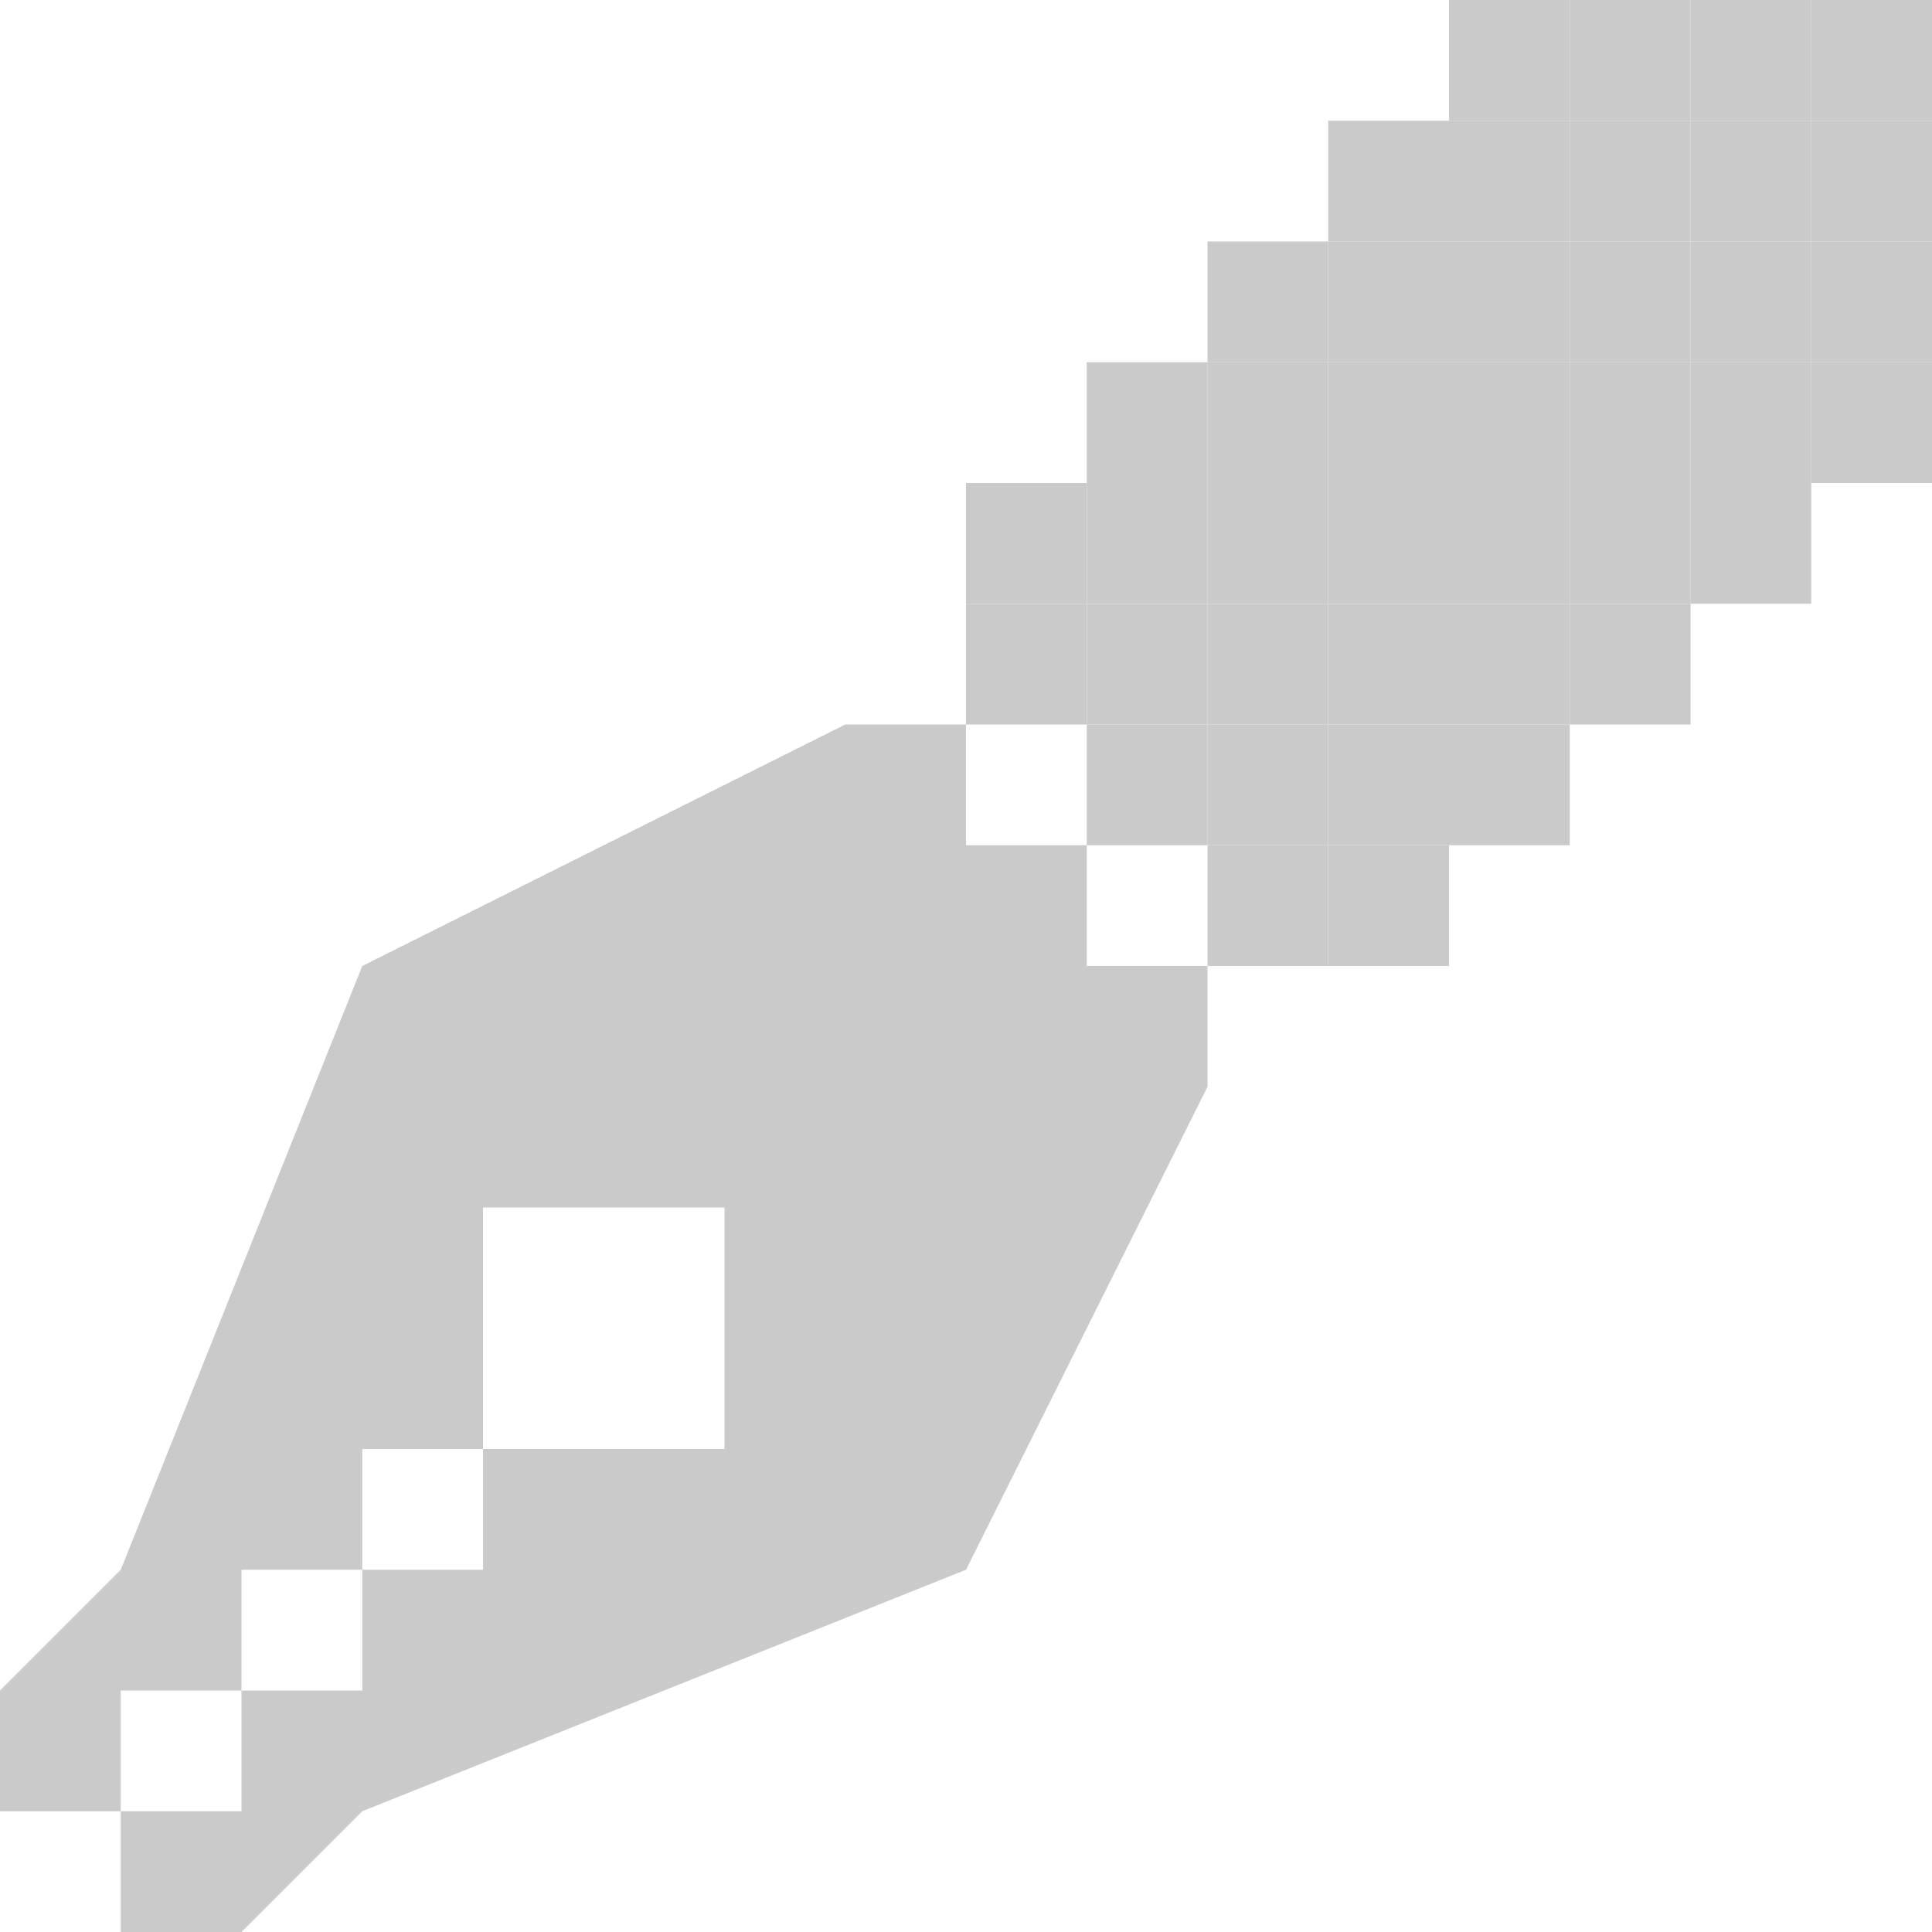
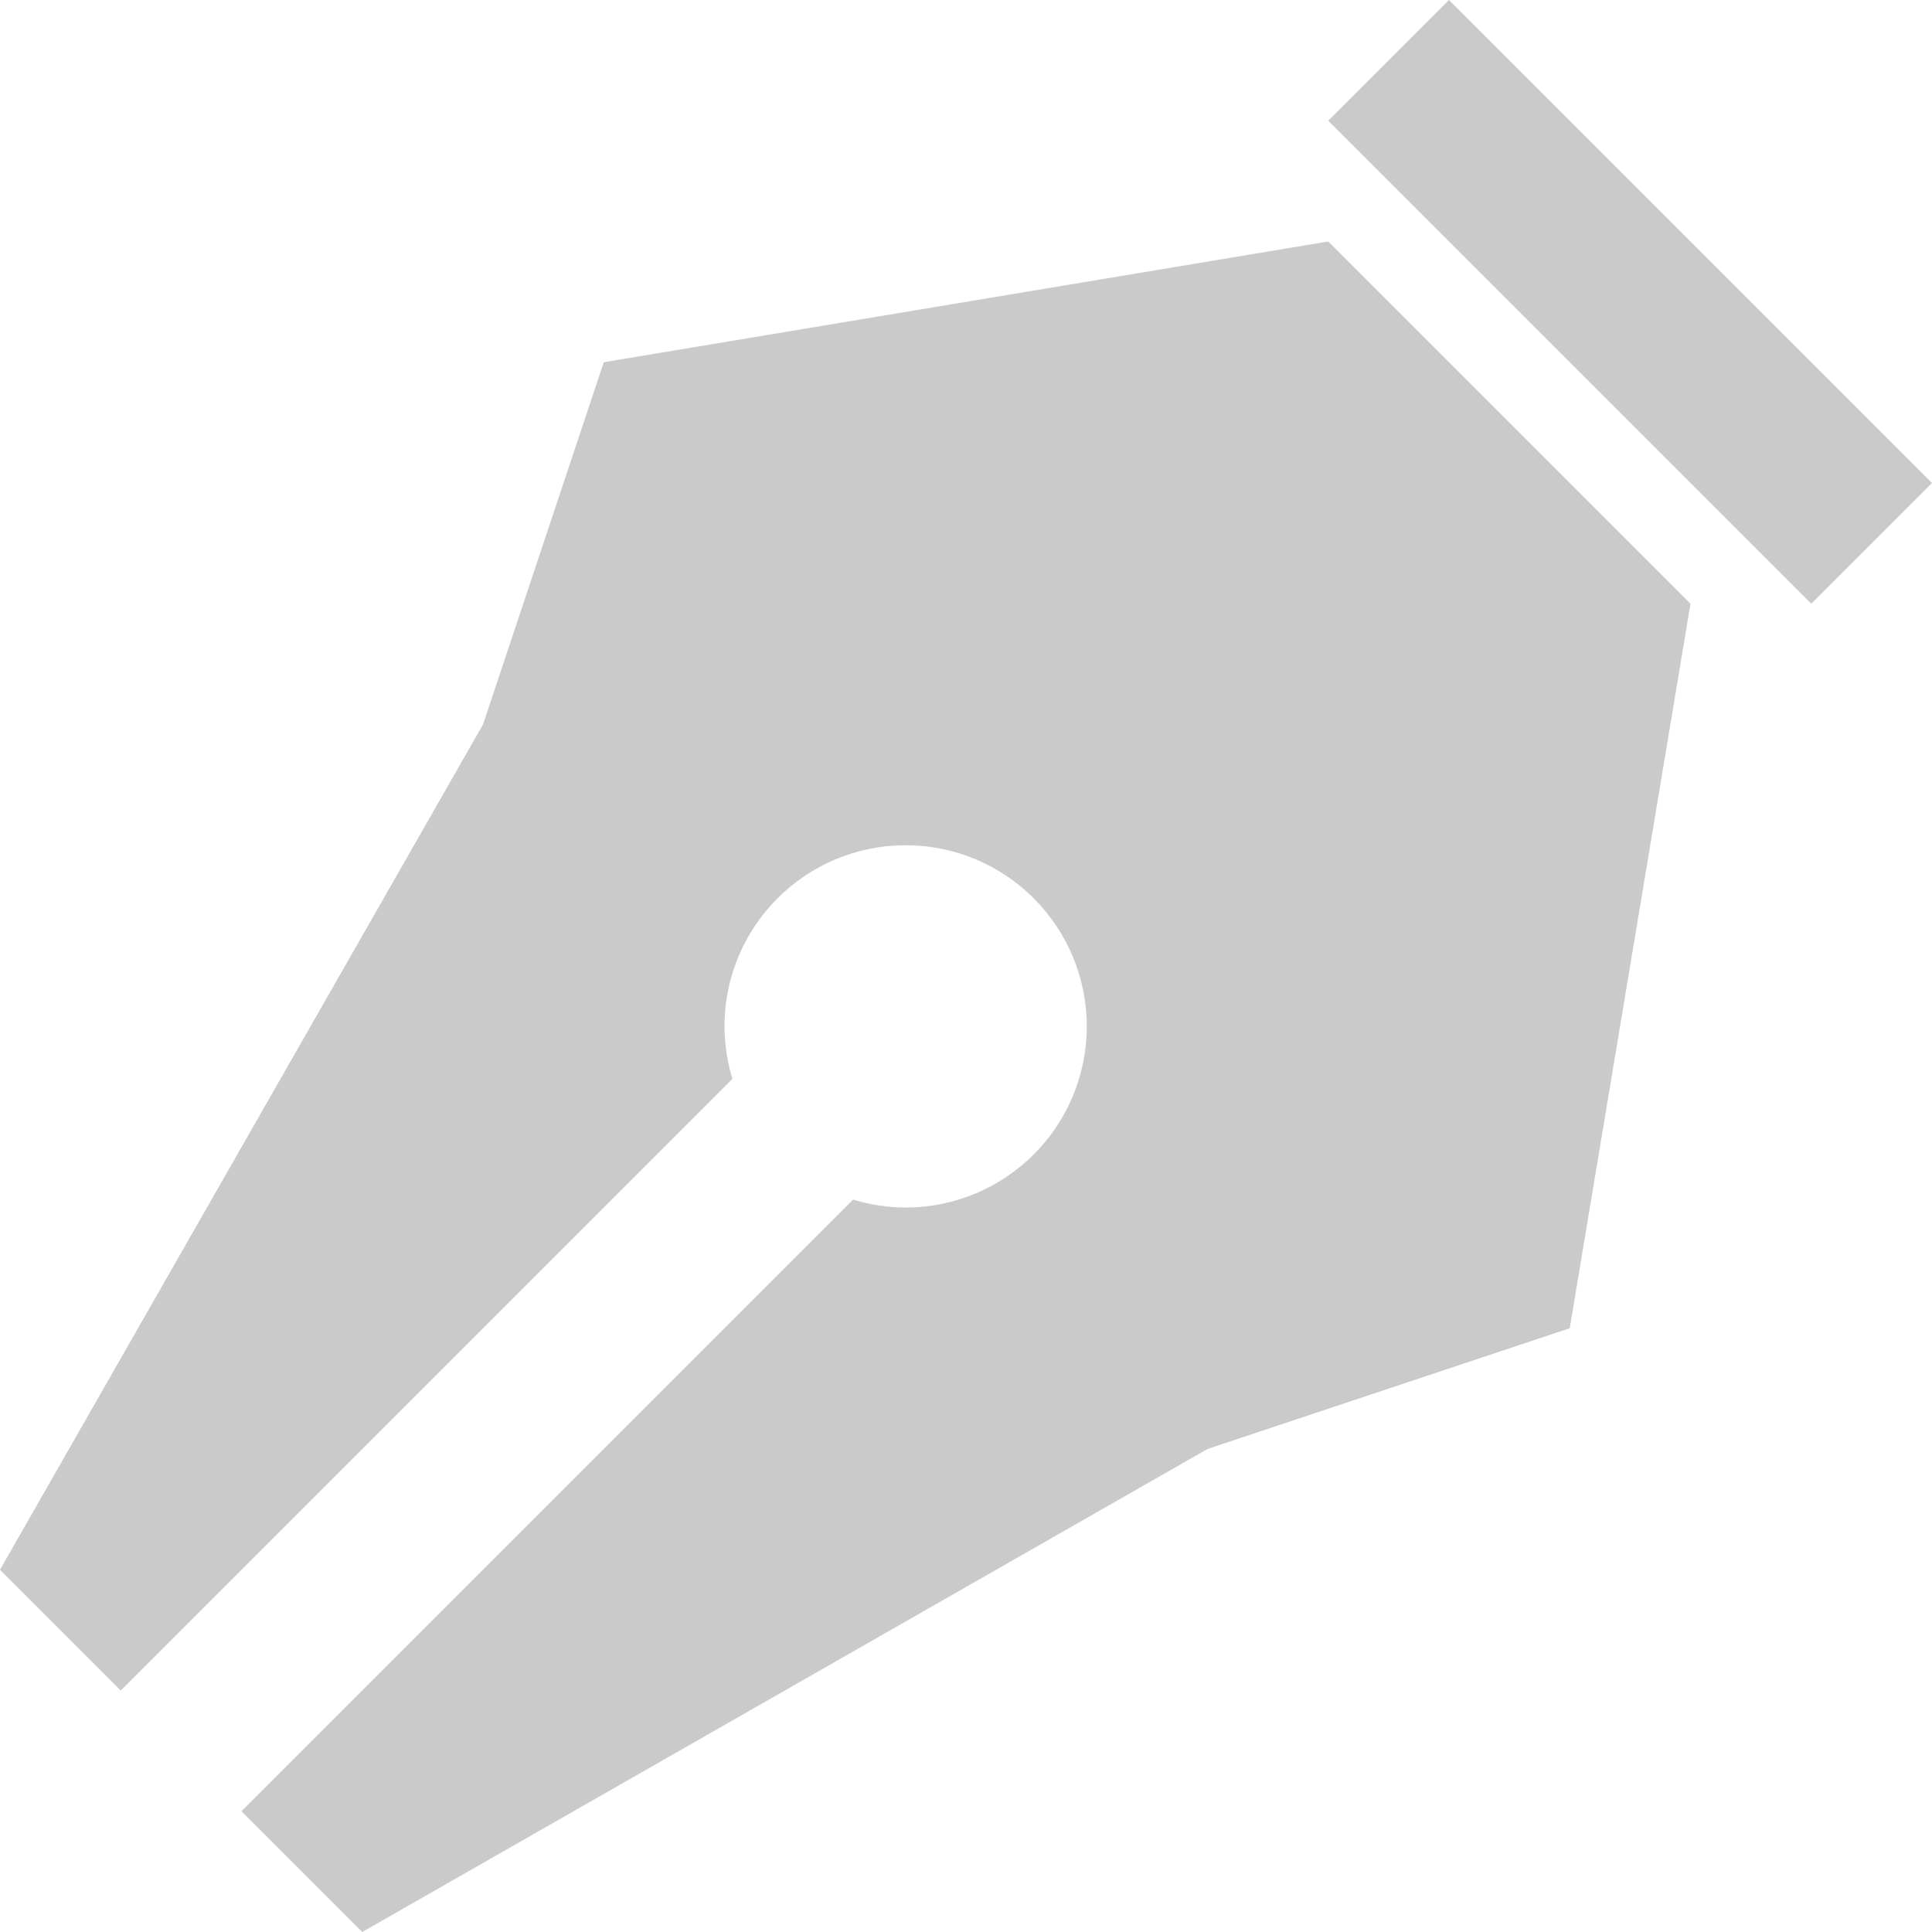
<svg xmlns="http://www.w3.org/2000/svg" width="32" height="32" viewBox="0 0 32 32" id="svg2" version="1.1">
-   <defs id="defs4">
-     <filter style="color-interpolation-filters:sRGB;" id="filter4280">
-       <feFlood flood-opacity="0.498" flood-color="rgb(0,0,0)" result="flood" id="feFlood4282" />
-       <feComposite in="flood" in2="SourceGraphic" operator="in" result="composite1" id="feComposite4284" />
-       <feGaussianBlur in="composite1" stdDeviation="0" result="blur" id="feGaussianBlur4286" />
-       <feOffset dx="2.77556e-017" dy="-2" result="offset" id="feOffset4288" />
-       <feComposite in="SourceGraphic" in2="offset" operator="over" result="composite2" id="feComposite4290" />
-     </filter>
-     <filter style="color-interpolation-filters:sRGB;" id="filter5596">
-       <feFlood flood-opacity="0.502" flood-color="rgb(0,0,0)" result="flood" id="feFlood5598" />
-       <feComposite in="flood" in2="SourceGraphic" operator="in" result="composite1" id="feComposite5600" />
-       <feGaussianBlur in="composite1" stdDeviation="0" result="blur" id="feGaussianBlur5602" />
-       <feOffset dx="2.77556e-017" dy="-2" result="offset" id="feOffset5604" />
-       <feComposite in="SourceGraphic" in2="offset" operator="over" result="composite2" id="feComposite5606" />
-     </filter>
-   </defs>
+   <defs id="defs4" />
  <g id="layer3" style="display:none">
    <path style="opacity:1;fill:#cacaca;fill-opacity:1;stroke:none;stroke-width:2;stroke-linecap:square;stroke-linejoin:miter;stroke-miterlimit:4;stroke-dasharray:none;stroke-dashoffset:1;stroke-opacity:1" d="m 19.64,21.609 c 0.481,4.392 -4.56,6.993 -6.44,7.675 -3.31,1.201 -10.14,0.675 -13.104,-0.82 -0.679,-0.492 5.366,-1.494 5.982,-5.018 0.379,-2.166 1.28,-7.586 6.025,-8.244 3.962,-0.549 7.166,3.025 7.536,6.407 z" id="path4171" />
    <path style="fill:#cacaca;fill-opacity:1;fill-rule:evenodd;stroke:none;stroke-width:1px;stroke-linecap:butt;stroke-linejoin:miter;stroke-opacity:1" d="m 15.207,13.937 c 2.334,0.387 4.896,2.566 5.386,4.578 0.277,0.943 2.615,-1.018 2.26,-2.368 -1.261,-2.782 -3.97,-4.681 -6.408,-4.596 -0.881,0.014 -1.95,2.341 -1.237,2.386 z" id="path4174" />
    <path style="display:inline;fill:#cacaca;fill-opacity:1;fill-rule:evenodd;stroke:none;stroke-width:1px;stroke-linecap:butt;stroke-linejoin:miter;stroke-opacity:1" d="m 18.434,9.759 c 2.334,0.387 5.223,2.765 5.713,4.777 0.277,0.943 8.63,-7.846 8.275,-9.196 C 33.503,-2.878 32,-6e-7 24.511,-0.405 22.127,-0.259 17.722,9.714 18.434,9.759 Z" id="path4174-3" />
    <g style="display:inline" id="g4261-8-5" transform="translate(0,6)" />
  </g>
  <g style="display:none;opacity:0.196" id="g4152">
    <g transform="translate(0,6)" id="g4160" style="display:inline" />
    <path d="m 11.219,15.892 c -4.266,0.924 -5.88,4.762 -5.76,7.676 0.129,3.143 -3.249,5.634 -5.371,6.065 2.885,2.291 7.106,2.633 10.92,1.858 5.582,-1.134 9.383,-5.487 8.367,-10.491 -0.763,-3.759 -3.974,-6.014 -8.155,-5.108 z" id="path6" style="fill:#cacaca" />
    <path style="display:inline;fill:#cacaca;fill-opacity:1;fill-rule:evenodd;stroke:none;stroke-width:1px;stroke-linecap:butt;stroke-linejoin:miter;stroke-opacity:1" d="m 15.42,13.92 c 2.334,0.387 4.896,2.566 5.386,4.578 0.277,0.943 2.615,-1.018 2.26,-2.368 -1.261,-2.782 -3.97,-4.681 -6.408,-4.596 -0.881,0.014 -1.95,2.341 -1.237,2.386 z" id="path4174-1" />
    <path style="display:inline;fill:#cacaca;fill-opacity:1;fill-rule:evenodd;stroke:none;stroke-width:1px;stroke-linecap:butt;stroke-linejoin:miter;stroke-opacity:1" d="m 18.647,9.742 c 2.334,0.387 5.223,2.765 5.713,4.777 0.277,0.943 8.63,-7.846 8.275,-9.196 1.081,-8.218 -0.422,-5.34 -7.911,-5.745 -2.384,0.147 -6.789,10.119 -6.077,10.165 z" id="path4174-3-9" />
  </g>
  <g id="layer1" style="opacity:1">
-     <path style="opacity:1;fill:#cacaca;fill-opacity:1;stroke:none;stroke-width:4;stroke-linecap:square;stroke-linejoin:miter;stroke-miterlimit:4;stroke-dasharray:none;stroke-dashoffset:0;stroke-opacity:1" d="M 14 12 L 6 16 L 2 26 L 0 28 L 0 30 L 2 30 L 2 28 L 4 28 L 4 26 L 6 26 L 6 24 L 8 24 L 8 22 L 8 20 L 10 20 L 12 20 L 12 22 L 12 24 L 10 24 L 8 24 L 8 26 L 6 26 L 6 28 L 4 28 L 4 30 L 2 30 L 2 32 L 4 32 L 6 30 L 16 26 L 20 18 L 20 16 L 18 16 L 18 14 L 16 14 L 16 12 L 14 12 z " id="rect4156" />
-     <rect style="opacity:1;fill:#cacaca;fill-opacity:1;stroke:none;stroke-width:4;stroke-linecap:square;stroke-linejoin:miter;stroke-miterlimit:4;stroke-dasharray:none;stroke-dashoffset:0;stroke-opacity:1" id="rect4156-49-4" width="2" height="2" x="20" y="12" rx="3.3546499e-008" ry="3.3546499e-008" />
-     <rect style="opacity:1;fill:#cacaca;fill-opacity:1;stroke:none;stroke-width:4;stroke-linecap:square;stroke-linejoin:miter;stroke-miterlimit:4;stroke-dasharray:none;stroke-dashoffset:0;stroke-opacity:1" id="rect4156-63-39" width="2" height="2" x="18" y="10" rx="3.3546499e-008" ry="3.3546499e-008" />
-     <rect style="opacity:1;fill:#cacaca;fill-opacity:1;stroke:none;stroke-width:4;stroke-linecap:square;stroke-linejoin:miter;stroke-miterlimit:4;stroke-dasharray:none;stroke-dashoffset:0;stroke-opacity:1" id="rect4156-49-6" width="2" height="2" x="22" y="10" rx="3.3546499e-008" ry="3.3546499e-008" />
-     <rect style="opacity:1;fill:#cacaca;fill-opacity:1;stroke:none;stroke-width:4;stroke-linecap:square;stroke-linejoin:miter;stroke-miterlimit:4;stroke-dasharray:none;stroke-dashoffset:0;stroke-opacity:1" id="rect4156-63-8" width="2" height="2" x="20" y="8" rx="3.3546499e-008" ry="3.3546499e-008" />
-     <rect style="opacity:1;fill:#cacaca;fill-opacity:1;stroke:none;stroke-width:4;stroke-linecap:square;stroke-linejoin:miter;stroke-miterlimit:4;stroke-dasharray:none;stroke-dashoffset:0;stroke-opacity:1" id="rect4156-49-1-3" width="2" height="2" x="18" y="12" rx="3.3546499e-008" ry="3.3546499e-008" />
-     <rect style="opacity:1;fill:#cacaca;fill-opacity:1;stroke:none;stroke-width:4;stroke-linecap:square;stroke-linejoin:miter;stroke-miterlimit:4;stroke-dasharray:none;stroke-dashoffset:0;stroke-opacity:1" id="rect4156-49-1-7" width="2" height="2" x="20" y="10" rx="3.3546499e-008" ry="3.3546499e-008" />
-     <rect style="opacity:1;fill:#cacaca;fill-opacity:1;stroke:none;stroke-width:4;stroke-linecap:square;stroke-linejoin:miter;stroke-miterlimit:4;stroke-dasharray:none;stroke-dashoffset:0;stroke-opacity:1" id="rect4156-49-1-1" width="2" height="2" x="20" y="14" rx="3.3546499e-008" ry="3.3546499e-008" />
-     <rect style="opacity:1;fill:#cacaca;fill-opacity:1;stroke:none;stroke-width:4;stroke-linecap:square;stroke-linejoin:miter;stroke-miterlimit:4;stroke-dasharray:none;stroke-dashoffset:0;stroke-opacity:1" id="rect4156-49-1-70" width="2" height="2" x="22" y="12" rx="3.3546499e-008" ry="3.3546499e-008" />
-     <rect style="opacity:1;fill:#cacaca;fill-opacity:1;stroke:none;stroke-width:4;stroke-linecap:square;stroke-linejoin:miter;stroke-miterlimit:4;stroke-dasharray:none;stroke-dashoffset:0;stroke-opacity:1" id="rect4156-49-1-4" width="2" height="2" x="24" y="10" rx="3.3546499e-008" ry="3.3546499e-008" />
-     <rect style="opacity:1;fill:#cacaca;fill-opacity:1;stroke:none;stroke-width:4;stroke-linecap:square;stroke-linejoin:miter;stroke-miterlimit:4;stroke-dasharray:none;stroke-dashoffset:0;stroke-opacity:1" id="rect4156-49-1-46" width="2" height="2" x="26" y="8" rx="3.3546499e-008" ry="3.3546499e-008" />
-     <rect style="opacity:1;fill:#cacaca;fill-opacity:1;stroke:none;stroke-width:4;stroke-linecap:square;stroke-linejoin:miter;stroke-miterlimit:4;stroke-dasharray:none;stroke-dashoffset:0;stroke-opacity:1" id="rect4156-49-1-8" width="2" height="2" x="28" y="6" rx="3.3546499e-008" ry="3.3546499e-008" />
-     <rect style="opacity:1;fill:#cacaca;fill-opacity:1;stroke:none;stroke-width:4;stroke-linecap:square;stroke-linejoin:miter;stroke-miterlimit:4;stroke-dasharray:none;stroke-dashoffset:0;stroke-opacity:1" id="rect4156-49-1-39" width="2" height="2" x="30" y="4" rx="3.3546499e-008" ry="3.3546499e-008" />
-     <rect style="opacity:1;fill:#cacaca;fill-opacity:1;stroke:none;stroke-width:4;stroke-linecap:square;stroke-linejoin:miter;stroke-miterlimit:4;stroke-dasharray:none;stroke-dashoffset:0;stroke-opacity:1" id="rect4156-49-1-6" width="2" height="2" x="18" y="8" rx="3.3546499e-008" ry="3.3546499e-008" />
-     <rect style="opacity:1;fill:#cacaca;fill-opacity:1;stroke:none;stroke-width:4;stroke-linecap:square;stroke-linejoin:miter;stroke-miterlimit:4;stroke-dasharray:none;stroke-dashoffset:0;stroke-opacity:1" id="rect4156-49-1-81" width="2" height="2" x="16" y="10" rx="3.3546499e-008" ry="3.3546499e-008" />
-     <rect style="opacity:1;fill:#cacaca;fill-opacity:1;stroke:none;stroke-width:4;stroke-linecap:square;stroke-linejoin:miter;stroke-miterlimit:4;stroke-dasharray:none;stroke-dashoffset:0;stroke-opacity:1" id="rect4156-49-1-5" width="2" height="2" x="20" y="6" rx="3.3546499e-008" ry="3.3546499e-008" />
-     <rect style="opacity:1;fill:#cacaca;fill-opacity:1;stroke:none;stroke-width:4;stroke-linecap:square;stroke-linejoin:miter;stroke-miterlimit:4;stroke-dasharray:none;stroke-dashoffset:0;stroke-opacity:1" id="rect4156-49-1-0" width="2" height="2" x="22" y="4" rx="3.3546499e-008" ry="3.3546499e-008" />
-     <rect style="opacity:1;fill:#cacaca;fill-opacity:1;stroke:none;stroke-width:4;stroke-linecap:square;stroke-linejoin:miter;stroke-miterlimit:4;stroke-dasharray:none;stroke-dashoffset:0;stroke-opacity:1" id="rect4156-49-1-18" width="2" height="2" x="24" y="2" rx="3.3546499e-008" ry="3.3546499e-008" />
-     <rect style="opacity:1;fill:#cacaca;fill-opacity:1;stroke:none;stroke-width:4;stroke-linecap:square;stroke-linejoin:miter;stroke-miterlimit:4;stroke-dasharray:none;stroke-dashoffset:0;stroke-opacity:1" id="rect4156-49-1-2" width="2" height="2" x="26" y="-2.6250001e-007" rx="3.3546499e-008" ry="3.3546499e-008" />
-     <rect style="opacity:1;fill:#cacaca;fill-opacity:1;stroke:none;stroke-width:4;stroke-linecap:square;stroke-linejoin:miter;stroke-miterlimit:4;stroke-dasharray:none;stroke-dashoffset:0;stroke-opacity:1" id="rect4156-49-1-43" width="2" height="2" x="22" y="8" rx="3.3546499e-008" ry="3.3546499e-008" />
-     <rect style="opacity:1;fill:#cacaca;fill-opacity:1;stroke:none;stroke-width:4;stroke-linecap:square;stroke-linejoin:miter;stroke-miterlimit:4;stroke-dasharray:none;stroke-dashoffset:0;stroke-opacity:1" id="rect4156-49-1-01" width="2" height="2" x="22" y="6" rx="3.3546499e-008" ry="3.3546499e-008" />
-     <rect style="opacity:1;fill:#cacaca;fill-opacity:1;stroke:none;stroke-width:4;stroke-linecap:square;stroke-linejoin:miter;stroke-miterlimit:4;stroke-dasharray:none;stroke-dashoffset:0;stroke-opacity:1" id="rect4156-49-1-44" width="2" height="2" x="24" y="8" rx="3.3546499e-008" ry="3.3546499e-008" />
-     <rect style="opacity:1;fill:#cacaca;fill-opacity:1;stroke:none;stroke-width:4;stroke-linecap:square;stroke-linejoin:miter;stroke-miterlimit:4;stroke-dasharray:none;stroke-dashoffset:0;stroke-opacity:1" id="rect4156-49-1-84" width="2" height="2" x="26" y="6" rx="3.3546499e-008" ry="3.3546499e-008" />
-     <rect style="opacity:1;fill:#cacaca;fill-opacity:1;stroke:none;stroke-width:4;stroke-linecap:square;stroke-linejoin:miter;stroke-miterlimit:4;stroke-dasharray:none;stroke-dashoffset:0;stroke-opacity:1" id="rect4156-49-1-07" width="2" height="2" x="24" y="6" rx="3.3546499e-008" ry="3.3546499e-008" />
-     <rect style="opacity:1;fill:#cacaca;fill-opacity:1;stroke:none;stroke-width:4;stroke-linecap:square;stroke-linejoin:miter;stroke-miterlimit:4;stroke-dasharray:none;stroke-dashoffset:0;stroke-opacity:1" id="rect4156-49-1-430" width="2" height="2" x="24" y="4" rx="3.3546499e-008" ry="3.3546499e-008" />
-     <rect style="opacity:1;fill:#cacaca;fill-opacity:1;stroke:none;stroke-width:4;stroke-linecap:square;stroke-linejoin:miter;stroke-miterlimit:4;stroke-dasharray:none;stroke-dashoffset:0;stroke-opacity:1" id="rect4156-49-1-85" width="2" height="2" x="26" y="4" rx="3.3546499e-008" ry="3.3546499e-008" />
-     <rect style="opacity:1;fill:#cacaca;fill-opacity:1;stroke:none;stroke-width:4;stroke-linecap:square;stroke-linejoin:miter;stroke-miterlimit:4;stroke-dasharray:none;stroke-dashoffset:0;stroke-opacity:1" id="rect4156-49-1-76" width="2" height="2" x="28" y="4" rx="3.3546499e-008" ry="3.3546499e-008" />
-     <rect style="opacity:1;fill:#cacaca;fill-opacity:1;stroke:none;stroke-width:4;stroke-linecap:square;stroke-linejoin:miter;stroke-miterlimit:4;stroke-dasharray:none;stroke-dashoffset:0;stroke-opacity:1" id="rect4156-49-1-03" width="2" height="2" x="26" y="2" rx="3.3546499e-008" ry="3.3546499e-008" />
-     <rect style="opacity:1;fill:#cacaca;fill-opacity:1;stroke:none;stroke-width:4;stroke-linecap:square;stroke-linejoin:miter;stroke-miterlimit:4;stroke-dasharray:none;stroke-dashoffset:0;stroke-opacity:1" id="rect4156-49-1-09" width="2" height="2" x="28" y="2" rx="3.3546499e-008" ry="3.3546499e-008" />
-     <rect style="opacity:1;fill:#cacaca;fill-opacity:1;stroke:none;stroke-width:4;stroke-linecap:square;stroke-linejoin:miter;stroke-miterlimit:4;stroke-dasharray:none;stroke-dashoffset:0;stroke-opacity:1" id="rect4156-49-1-432" width="2" height="2" x="30" y="2" rx="3.3546499e-008" ry="3.3546499e-008" />
-     <rect style="opacity:1;fill:#cacaca;fill-opacity:1;stroke:none;stroke-width:4;stroke-linecap:square;stroke-linejoin:miter;stroke-miterlimit:4;stroke-dasharray:none;stroke-dashoffset:0;stroke-opacity:1" id="rect4156-49-1-9" width="2" height="2" x="28" y="-2.6250001e-007" rx="3.3546499e-008" ry="3.3546499e-008" />
-     <rect style="opacity:1;fill:#cacaca;fill-opacity:1;stroke:none;stroke-width:4;stroke-linecap:square;stroke-linejoin:miter;stroke-miterlimit:4;stroke-dasharray:none;stroke-dashoffset:0;stroke-opacity:1" id="rect4156-49-1-49" width="2" height="2" x="30" y="-2.6250001e-007" rx="3.3546499e-008" ry="3.3546499e-008" />
-     <rect style="opacity:1;fill:#cacaca;fill-opacity:1;stroke:none;stroke-width:4;stroke-linecap:square;stroke-linejoin:miter;stroke-miterlimit:4;stroke-dasharray:none;stroke-dashoffset:0;stroke-opacity:1" id="rect4156-49-1-030" width="2" height="2" x="22" y="14" rx="3.3546499e-008" ry="3.3546499e-008" />
-     <rect style="opacity:1;fill:#cacaca;fill-opacity:1;stroke:none;stroke-width:4;stroke-linecap:square;stroke-linejoin:miter;stroke-miterlimit:4;stroke-dasharray:none;stroke-dashoffset:0;stroke-opacity:1" id="rect4156-49-1-96" width="2" height="2" x="24" y="12" rx="3.3546499e-008" ry="3.3546499e-008" />
-     <rect style="opacity:1;fill:#cacaca;fill-opacity:1;stroke:none;stroke-width:4;stroke-linecap:square;stroke-linejoin:miter;stroke-miterlimit:4;stroke-dasharray:none;stroke-dashoffset:0;stroke-opacity:1" id="rect4156-49-1-64" width="2" height="2" x="26" y="10" rx="3.3546499e-008" ry="3.3546499e-008" />
-     <rect style="opacity:1;fill:#cacaca;fill-opacity:1;stroke:none;stroke-width:4;stroke-linecap:square;stroke-linejoin:miter;stroke-miterlimit:4;stroke-dasharray:none;stroke-dashoffset:0;stroke-opacity:1" id="rect4156-49-1-08" width="2" height="2" x="28" y="8" rx="3.3546499e-008" ry="3.3546499e-008" />
-     <rect style="opacity:1;fill:#cacaca;fill-opacity:1;stroke:none;stroke-width:4;stroke-linecap:square;stroke-linejoin:miter;stroke-miterlimit:4;stroke-dasharray:none;stroke-dashoffset:0;stroke-opacity:1" id="rect4156-49-1-87" width="2" height="2" x="30" y="6" rx="3.3546499e-008" ry="3.3546499e-008" />
-     <rect style="opacity:1;fill:#cacaca;fill-opacity:1;stroke:none;stroke-width:4;stroke-linecap:square;stroke-linejoin:miter;stroke-miterlimit:4;stroke-dasharray:none;stroke-dashoffset:0;stroke-opacity:1" id="rect4156-49-1-75" width="2" height="2" x="16" y="8" rx="3.3546499e-008" ry="3.3546499e-008" />
-     <rect style="opacity:1;fill:#cacaca;fill-opacity:1;stroke:none;stroke-width:4;stroke-linecap:square;stroke-linejoin:miter;stroke-miterlimit:4;stroke-dasharray:none;stroke-dashoffset:0;stroke-opacity:1" id="rect4156-49-1-45" width="2" height="2" x="18" y="6" rx="3.3546499e-008" ry="3.3546499e-008" />
-     <rect style="opacity:1;fill:#cacaca;fill-opacity:1;stroke:none;stroke-width:4;stroke-linecap:square;stroke-linejoin:miter;stroke-miterlimit:4;stroke-dasharray:none;stroke-dashoffset:0;stroke-opacity:1" id="rect4156-49-1-759" width="2" height="2" x="20" y="4" rx="3.3546499e-008" ry="3.3546499e-008" />
-     <rect style="opacity:1;fill:#cacaca;fill-opacity:1;stroke:none;stroke-width:4;stroke-linecap:square;stroke-linejoin:miter;stroke-miterlimit:4;stroke-dasharray:none;stroke-dashoffset:0;stroke-opacity:1" id="rect4156-49-1-67" width="2" height="2" x="22" y="2" rx="3.3546499e-008" ry="3.3546499e-008" />
-     <rect style="opacity:1;fill:#cacaca;fill-opacity:1;stroke:none;stroke-width:4;stroke-linecap:square;stroke-linejoin:miter;stroke-miterlimit:4;stroke-dasharray:none;stroke-dashoffset:0;stroke-opacity:1" id="rect4156-49-1-16" width="2" height="2" x="24" y="-2.6250001e-007" rx="3.3546499e-008" ry="3.3546499e-008" />
+     <path style="fill:#cacaca;fill-opacity:1;fill-rule:evenodd;stroke:none;stroke-width:1px;stroke-linecap:butt;stroke-linejoin:miter;stroke-opacity:1" d="M 24,-1.6e-6 22,2 30,10 32,8 Z" id="path889" />
+     <path style="opacity:1;fill:#cacaca;fill-opacity:1;fill-rule:evenodd;stroke:none;stroke-width:1px;stroke-linecap:butt;stroke-linejoin:miter;stroke-opacity:1" d="M 22,4 10,6 8,12 0,26 2,28 12.131,17.869 C 12.045,17.587 12.001,17.295 12,17 c 0,-1.657 1.343,-3 3,-3 1.657,0 3,1.343 3,3 0,1.657 -1.343,3 -3,3 -0.295,-7.13e-4 -0.587,-0.045 -0.869,-0.131 L 4,30 l 2,2 14,-8 6,-2 2,-12 z" id="path891" />
  </g>
</svg>
